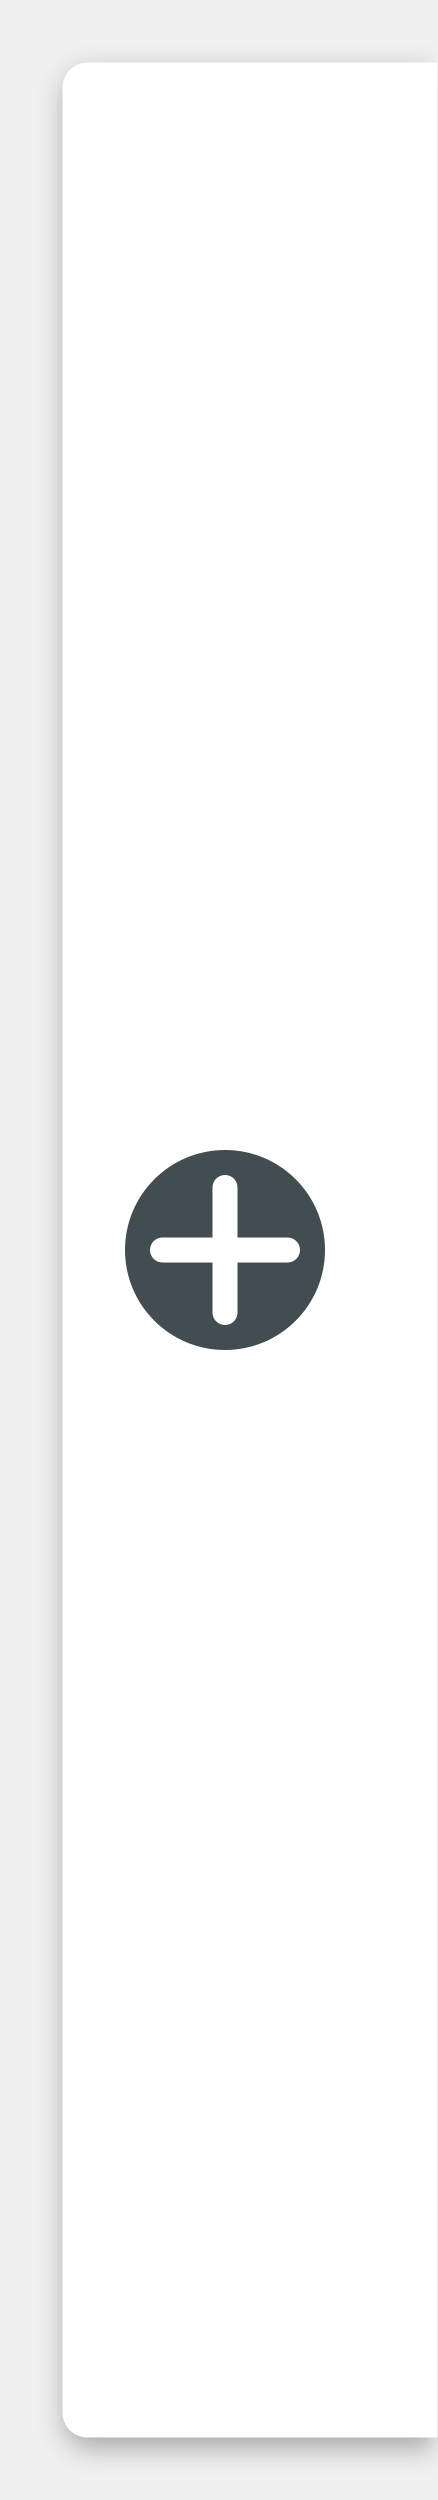
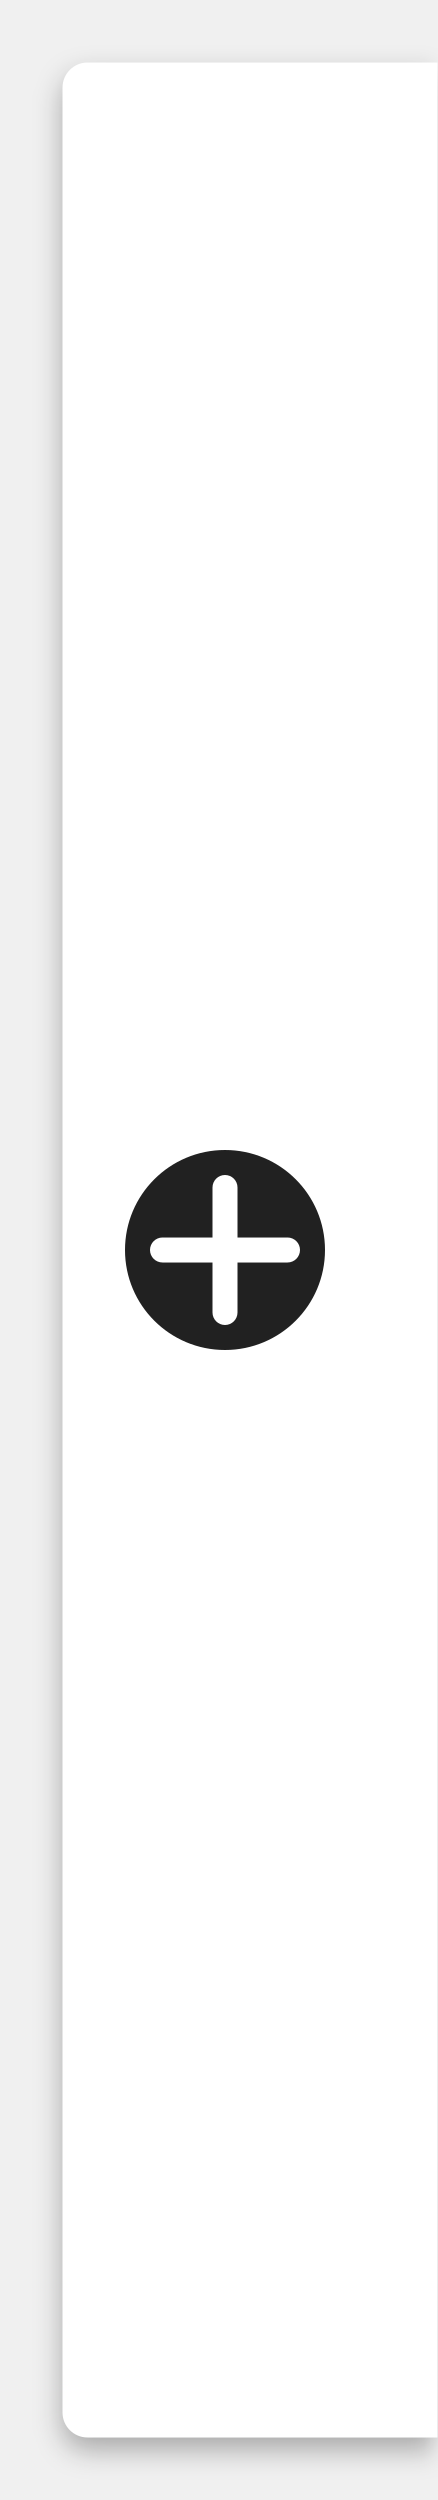
- <svg xmlns="http://www.w3.org/2000/svg" width="35" height="200" id="svg2" version="1.1">
-   <defs id="defs4">
-     <filter style="color-interpolation-filters:sRGB" id="filter4146" x="-0.088" width="1.176" y="-0.014" height="1.028">
-       <feGaussianBlur stdDeviation="1.1" id="feGaussianBlur4148" />
+ <svg xmlns="http://www.w3.org/2000/svg" width="35" height="200">
+   <defs>
+     <filter id="a" x="-.5" y="-.5" width="2" height="2" color-interpolation-filters="sRGB">
+       <feGaussianBlur stdDeviation="1.1" />
    </filter>
  </defs>
-   <g id="layer1" transform="translate(0,-852.3622)">
-     <path id="rect4694-5" style="color:#000000;clip-rule:nonzero;display:inline;overflow:visible;visibility:visible;opacity:0.9;isolation:auto;mix-blend-mode:normal;color-interpolation:sRGB;color-interpolation-filters:linearRGB;solid-color:#000000;solid-opacity:1;fill:#000000;fill-opacity:0.34;fill-rule:nonzero;stroke:none;stroke-width:2;stroke-linecap:butt;stroke-linejoin:miter;stroke-miterlimit:4;stroke-dasharray:none;stroke-dashoffset:0;stroke-opacity:1;filter:url(#filter4146);color-rendering:auto;image-rendering:auto;shape-rendering:auto;text-rendering:auto;enable-background:accumulate" d="m 7.2,858.162 28,0 0,190 -28,0 c -1.108,0 -2,-0.892 -2,-2 l 0,-186 c 0,-1.108 0.892,-2 2,-2 z" />
-     <path id="rect4694" style="color:#000000;clip-rule:nonzero;display:inline;overflow:visible;visibility:visible;opacity:1;isolation:auto;mix-blend-mode:normal;color-interpolation:sRGB;color-interpolation-filters:linearRGB;solid-color:#000000;solid-opacity:1;fill:#ffffff;fill-opacity:1;fill-rule:nonzero;stroke:none;stroke-width:2;stroke-linecap:butt;stroke-linejoin:miter;stroke-miterlimit:4;stroke-dasharray:none;stroke-dashoffset:0;stroke-opacity:1;color-rendering:auto;image-rendering:auto;shape-rendering:auto;text-rendering:auto;enable-background:accumulate" d="m 7,857.362 28,0 0,190 -28,0 c -1.108,0 -2,-0.892 -2,-2 L 5,859.362 c 0,-1.108 0.892,-2 2,-2 z" />
-     <g transform="translate(0,-0.9999969)" id="g3917-7" style="fill:#eceff1;fill-opacity:1;opacity:0.5;stroke:none;stroke-opacity:1" />
-     <path id="rect4804" transform="translate(0,852.3622)" style="color:#000000;clip-rule:nonzero;display:inline;overflow:visible;visibility:visible;opacity:0.87;isolation:auto;mix-blend-mode:normal;color-interpolation:sRGB;color-interpolation-filters:linearRGB;solid-color:#000000;solid-opacity:1;fill:#263238;fill-opacity:1;fill-rule:nonzero;stroke:none;stroke-width:2;stroke-linecap:round;stroke-linejoin:miter;stroke-miterlimit:4;stroke-dasharray:none;stroke-dashoffset:0;stroke-opacity:1;color-rendering:auto;image-rendering:auto;shape-rendering:auto;text-rendering:auto;enable-background:accumulate" d="m 18,94 c -0.554,0 -1,0.446 -1,1 l 0,4 -4,0 c -0.554,0 -1,0.446 -1,1 0,0.554 0.446,1 1,1 l 4,0 0,4 c 0,0.554 0.446,1 1,1 0.554,0 1,-0.446 1,-1 l 0,-4 4,0 c 0.554,0 1,-0.446 1,-1 0,-0.554 -0.446,-1 -1,-1 l -4,0 0,-4 c 0,-0.554 -0.446,-1 -1,-1 z m 8,6 a 8,8 0 0 1 -8,8 8,8 0 0 1 -8,-8 8,8 0 0 1 8,-8 8,8 0 0 1 8,8 z" />
-   </g>
+   <path d="M7 5h28v190H7a2 2 0 01-2-2V7c0-1.1.9-2 2-2z" fill="#000000" fill-opacity=".3" filter="url(#a)" transform="translate(0 1)" />
+   <path d="M7 5h28v190H7a2 2 0 01-2-2V7c0-1.1.9-2 2-2z" fill="#ffffff" />
+   <path d="M18 94a1 1 0 00-1 1v4h-4a1 1 0 100 2h4v4a1 1 0 102 0v-4h4a1 1 0 100-2h-4v-4a1 1 0 00-1-1zm8 6a8 8 0 01-8 8 8 8 0 01-8-8 8 8 0 018-8 8 8 0 018 8z" fill="#000000" fill-opacity=".87" />
</svg>
